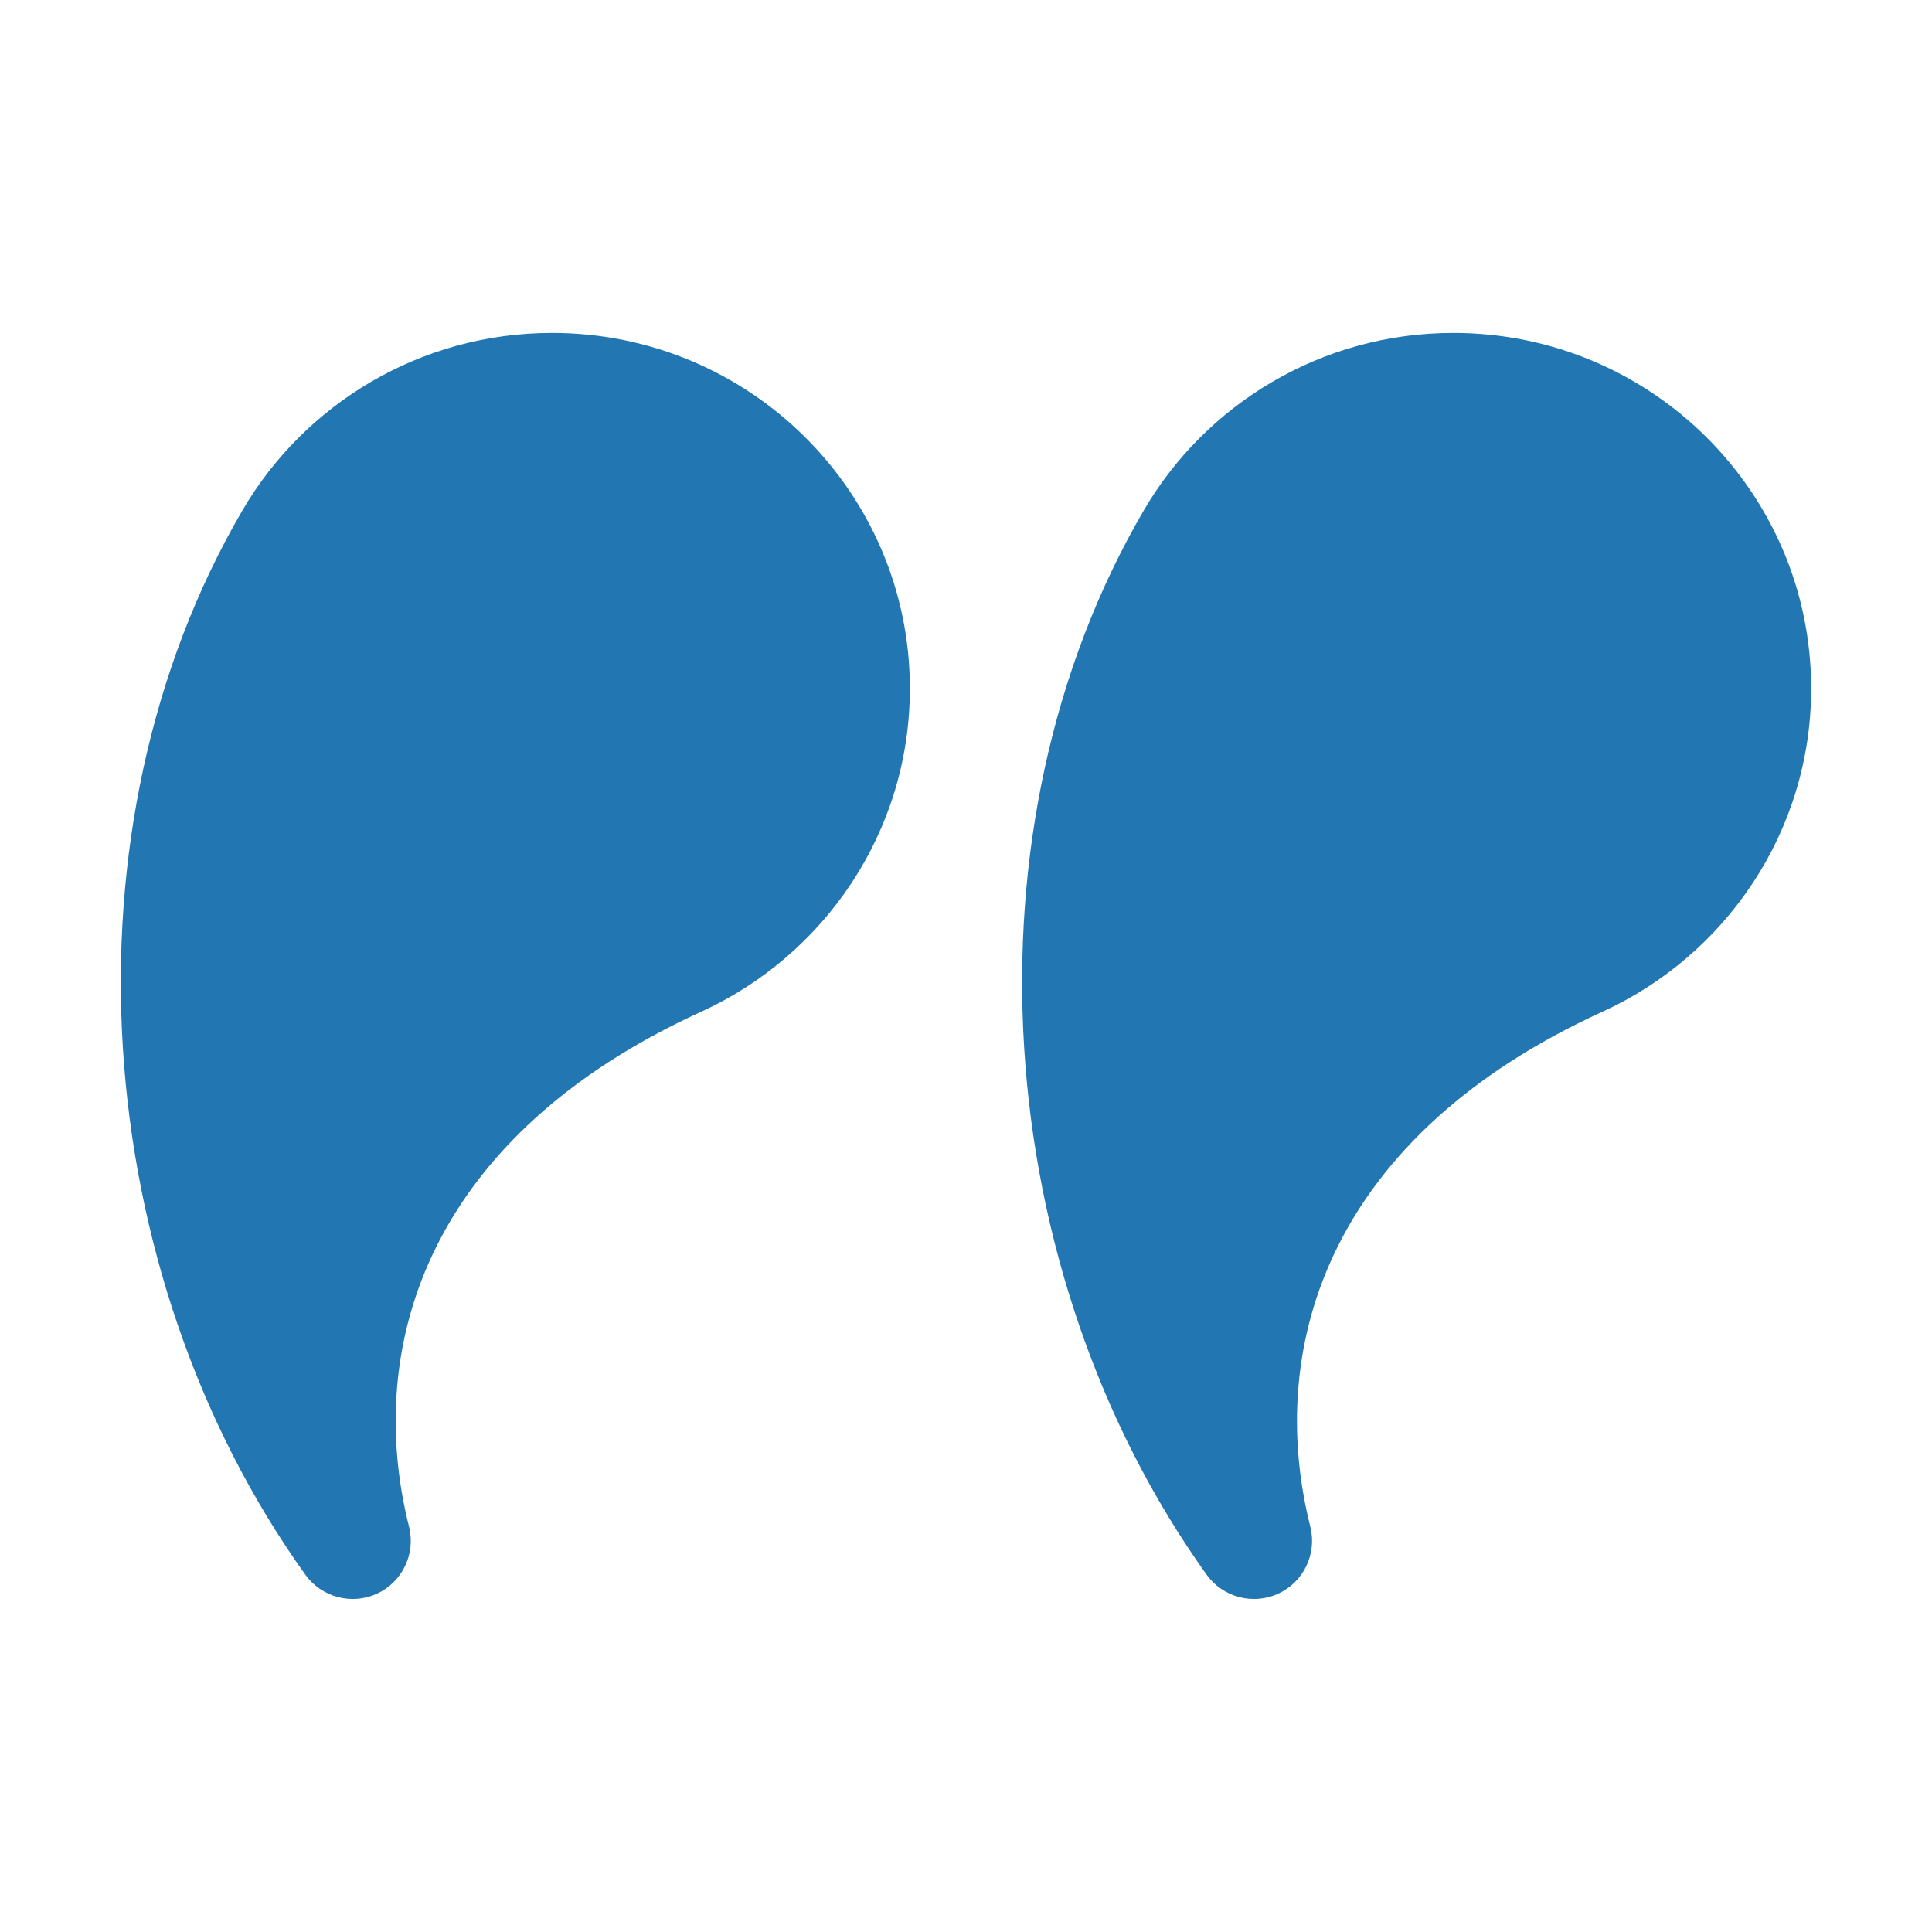
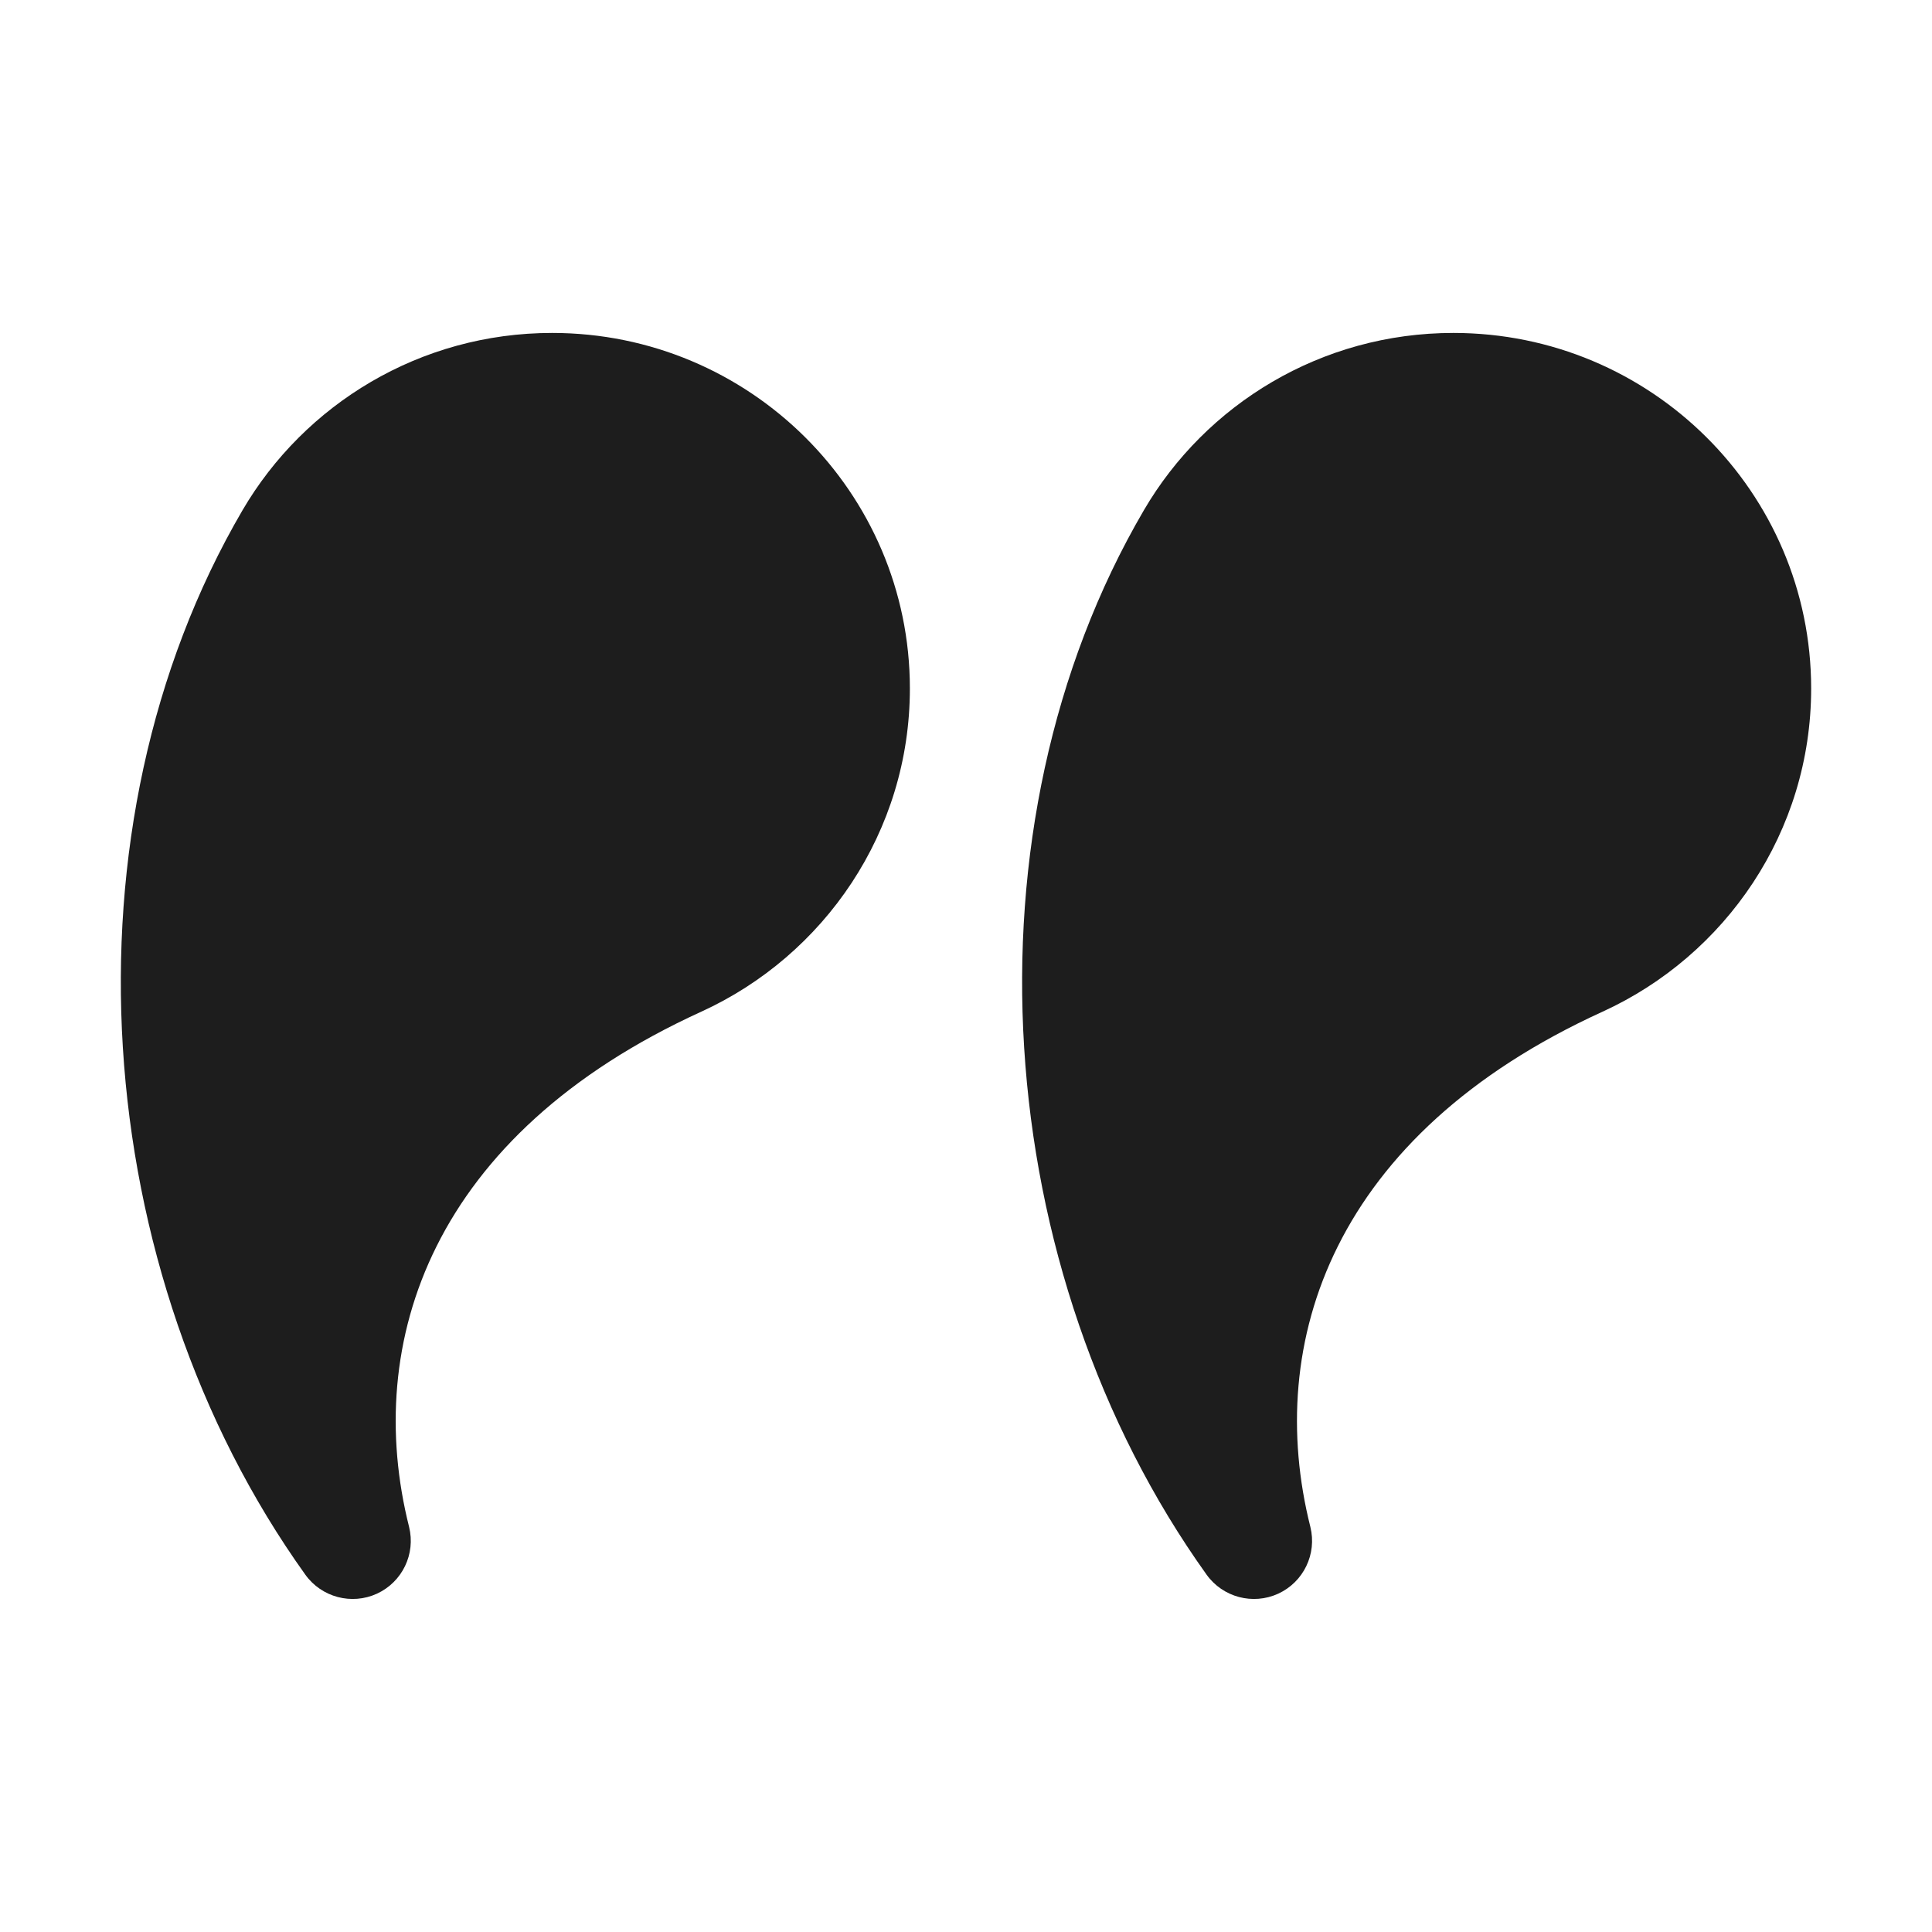
<svg xmlns="http://www.w3.org/2000/svg" width="100%" height="100%" viewBox="0 0 32 32" version="1.1" xml:space="preserve" style="fill-rule:evenodd;clip-rule:evenodd;stroke-linejoin:round;stroke-miterlimit:2;">
  <g transform="matrix(1,0,0,1,-316,-97)">
    <g id="quote" transform="matrix(0.016,0,0,0.032,316,97)">
      <rect x="0" y="0" width="2000" height="1000" style="fill:none;" />
      <g transform="matrix(80.6884,0,0,40.0903,-6100.66,-8080.98)">
-         <path d="M78.719,208.157C79.514,206.789 80.996,205.868 82.691,205.868C85.224,205.868 87.281,207.925 87.281,210.458C87.281,212.309 86.183,213.906 84.603,214.632C81.146,216.219 80.26,218.897 80.856,221.283C80.942,221.633 80.769,221.994 80.444,222.145C80.119,222.295 79.733,222.192 79.525,221.9C76.738,217.982 76.338,212.256 78.719,208.157ZM90.283,208.157C91.077,206.789 92.559,205.868 94.254,205.868C96.788,205.868 98.844,207.925 98.844,210.458C98.844,212.309 97.746,213.906 96.166,214.632C92.709,216.219 91.823,218.897 92.419,221.283C92.505,221.633 92.332,221.994 92.007,222.145C91.682,222.295 91.296,222.192 91.088,221.9C88.301,217.982 87.901,212.256 90.283,208.157Z" style="fill:rgb(34,119,179);" />
+         <path d="M78.719,208.157C79.514,206.789 80.996,205.868 82.691,205.868C85.224,205.868 87.281,207.925 87.281,210.458C87.281,212.309 86.183,213.906 84.603,214.632C81.146,216.219 80.26,218.897 80.856,221.283C80.942,221.633 80.769,221.994 80.444,222.145C80.119,222.295 79.733,222.192 79.525,221.9C76.738,217.982 76.338,212.256 78.719,208.157ZM90.283,208.157C91.077,206.789 92.559,205.868 94.254,205.868C96.788,205.868 98.844,207.925 98.844,210.458C98.844,212.309 97.746,213.906 96.166,214.632C92.709,216.219 91.823,218.897 92.419,221.283C92.505,221.633 92.332,221.994 92.007,222.145C91.682,222.295 91.296,222.192 91.088,221.9C88.301,217.982 87.901,212.256 90.283,208.157Z" style="fill:rgb(29,29,29);" />
      </g>
    </g>
  </g>
</svg>
